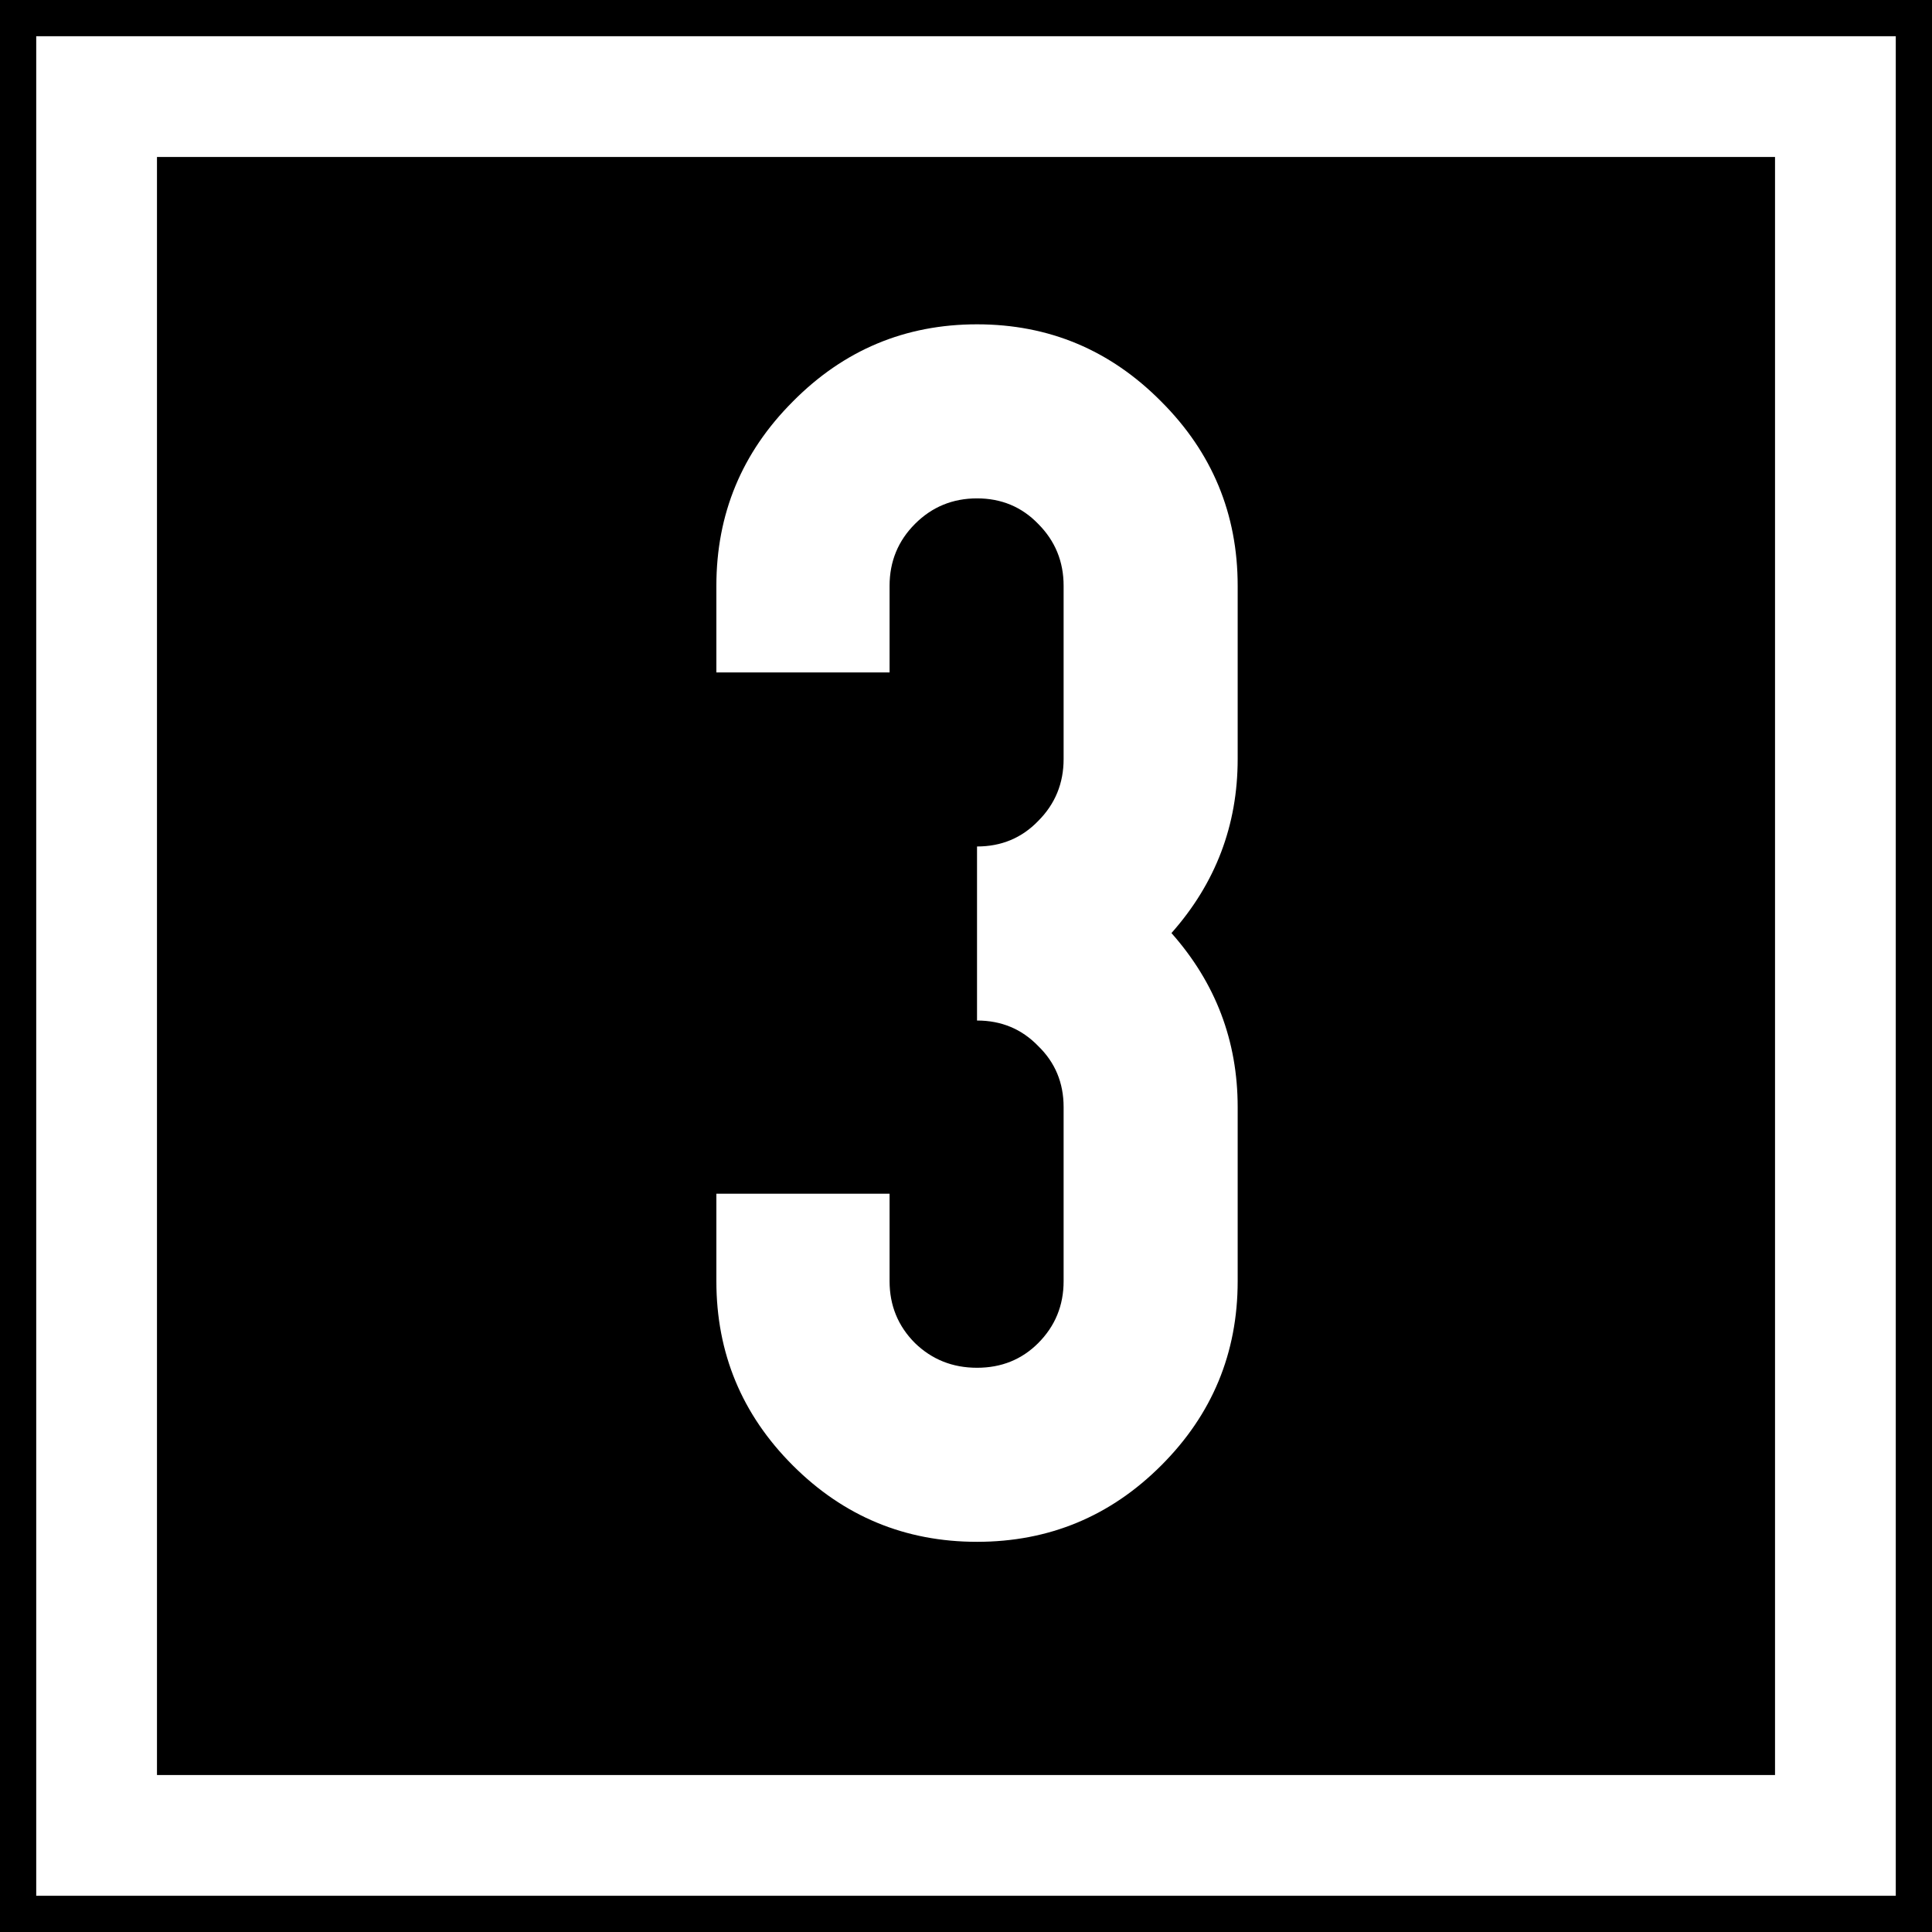
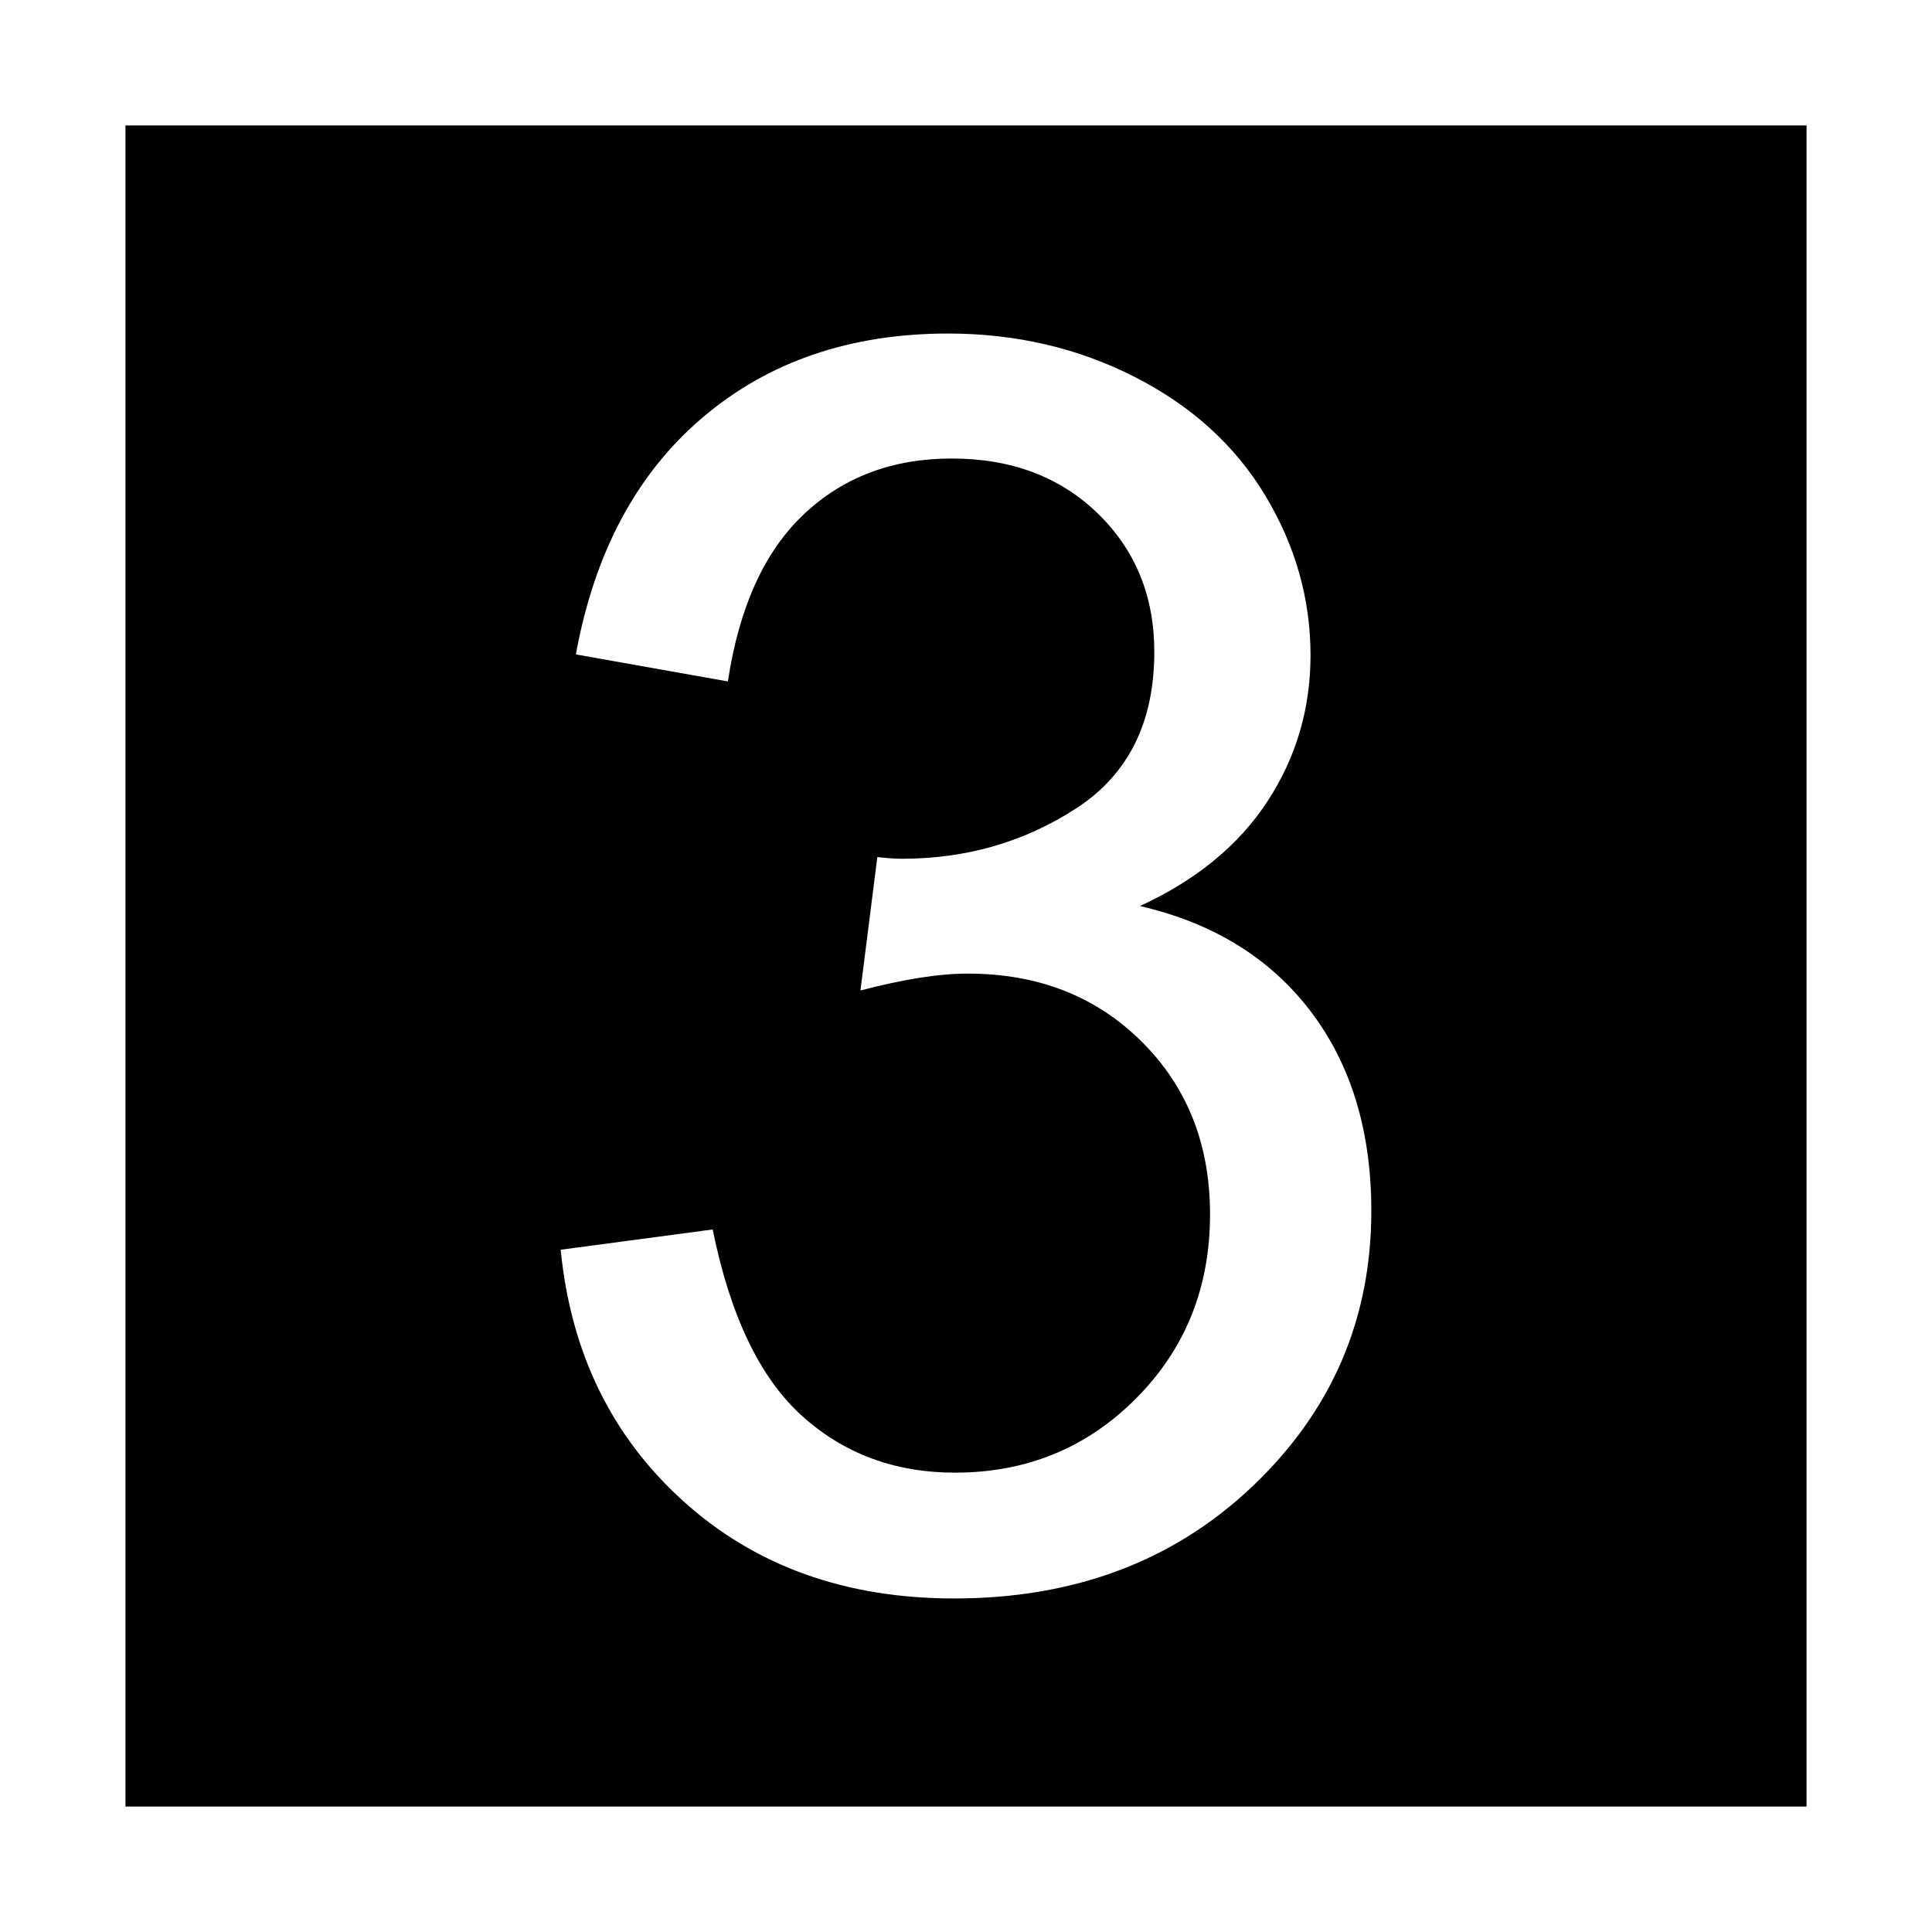
- <svg xmlns="http://www.w3.org/2000/svg" width="160" height="160" id="svg3894" version="1.1">
+ <svg xmlns="http://www.w3.org/2000/svg" width="154" height="154" id="svg3894" version="1.1">
  <defs id="defs3896" />
-   <g id="layer1" transform="translate(0,-892.3622)">
-     <rect style="fill:#000000;fill-opacity:1;stroke:none" id="rect8728" width="160" height="160" x="0" y="892.362" />
-     <path style="fill:none;stroke:#ffffff;stroke-width:10;stroke-linecap:butt;stroke-linejoin:miter;stroke-opacity:1;stroke-miterlimit:4;stroke-dasharray:none" d="M 8,8 8,152 152,152 152,8 8,8 z" id="path3925" transform="translate(0,892.3622)" />
-     <g style="font-size:144px;font-style:normal;font-variant:normal;font-weight:normal;font-stretch:normal;text-align:start;line-height:125%;writing-mode:lr-tb;text-anchor:start;fill:#ffffff;fill-opacity:1;stroke:none;font-family:Swis721 BT;-inkscape-font-specification:Swis721 BT" id="text4437">
-       <path d="m 65.655,925.619 c 4.219,-4.266 9.305,-6.398 15.258,-6.398 5.953,10e-5 11.039,2.133 15.258,6.398 4.219,4.219 6.328,9.305 6.328,15.258 l 0,14.344 c -5e-5,5.484 -1.828,10.289 -5.484,14.414 3.656,4.125 5.484,8.93 5.484,14.414 l 0,14.414 c -5e-5,5.953 -2.109,11.039 -6.328,15.258 -4.219,4.219 -9.305,6.328 -15.258,6.328 -5.953,0 -11.039,-2.109 -15.258,-6.328 -4.219,-4.219 -6.328,-9.305 -6.328,-15.258 l 0,-7.242 14.344,0 0,7.242 c -2e-5,2.016 0.703,3.727 2.109,5.133 1.406,1.359 3.117,2.039 5.133,2.039 2.016,0 3.703,-0.68 5.062,-2.039 1.406,-1.406 2.109,-3.117 2.109,-5.133 l 0,-14.414 c -3.4e-5,-2.016 -0.703,-3.703 -2.109,-5.062 -1.359,-1.406 -3.047,-2.109 -5.062,-2.109 l 0,-14.414 c 2.016,5e-5 3.703,-0.703 5.062,-2.109 1.406,-1.406 2.109,-3.117 2.109,-5.133 l 0,-14.344 c -3.4e-5,-2.016 -0.703,-3.726 -2.109,-5.133 -1.359,-1.406 -3.047,-2.109 -5.062,-2.109 -2.016,9e-5 -3.727,0.703 -5.133,2.109 -1.406,1.406 -2.109,3.117 -2.109,5.133 l 0,7.172 -14.344,0 0,-7.172 c -5e-6,-5.953 2.109,-11.039 6.328,-15.258" style="font-weight:bold;font-family:OSP-DIN;-inkscape-font-specification:OSP-DIN Bold;fill:#ffffff;fill-opacity:1" id="path3029" />
-     </g>
+   <path id="path3925" d="M 5,5 5,149 149,149 149,5 5,5 Z" style="fill:#000000;fill-opacity:1;stroke:#ffffff;stroke-width:10;stroke-linecap:butt;stroke-linejoin:miter;stroke-miterlimit:4;stroke-dasharray:none;stroke-opacity:1" />
+   <g id="g15" transform="matrix(0.2504552,0,0,0.2504552,-18.43144,-21.68348)">
+     <path style="fill:#ffffff" id="path17" d="m 252.034,484.315 48.374,-6.45 c 5.551,27.412 15.003,47.165 28.353,59.259 13.345,12.093 29.604,18.14 48.777,18.14 22.751,0 41.966,-7.882 57.646,-23.649 15.676,-15.764 23.516,-35.294 23.516,-58.586 0,-22.214 -7.257,-40.535 -21.769,-54.959 -14.513,-14.42 -32.968,-21.634 -55.362,-21.634 -9.138,0 -20.517,1.793 -34.131,5.375 l 5.375,-42.462 c 3.225,0.361 5.82,0.538 7.793,0.538 20.601,0 39.145,-5.375 55.631,-16.125 16.481,-10.75 24.725,-27.32 24.725,-49.718 0,-17.737 -6.005,-32.426 -18.006,-44.074 -12.006,-11.644 -27.505,-17.468 -46.494,-17.468 -18.812,0 -34.492,5.912 -47.03,17.737 -12.542,11.825 -20.605,29.562 -24.187,53.211 l -48.374,-8.6 c 5.913,-32.426 19.35,-57.553 40.312,-75.383 20.962,-17.825 47.03,-26.74 78.205,-26.74 21.5,0 41.295,4.615 59.393,13.84 18.095,9.23 31.935,21.814 41.521,37.759 9.582,15.948 14.378,32.879 14.378,50.792 0,17.023 -4.569,32.518 -13.706,46.493 -9.138,13.975 -22.667,25.085 -40.581,33.324 23.289,5.375 41.387,16.528 54.287,33.458 12.899,16.932 19.35,38.12 19.35,63.559 0,34.399 -12.543,63.558 -37.625,87.477 -25.085,23.918 -56.797,35.877 -95.136,35.877 -34.58,0 -63.289,-10.301 -86.132,-30.905 -22.844,-20.601 -35.878,-47.298 -39.103,-80.086 z" />
  </g>
</svg>
